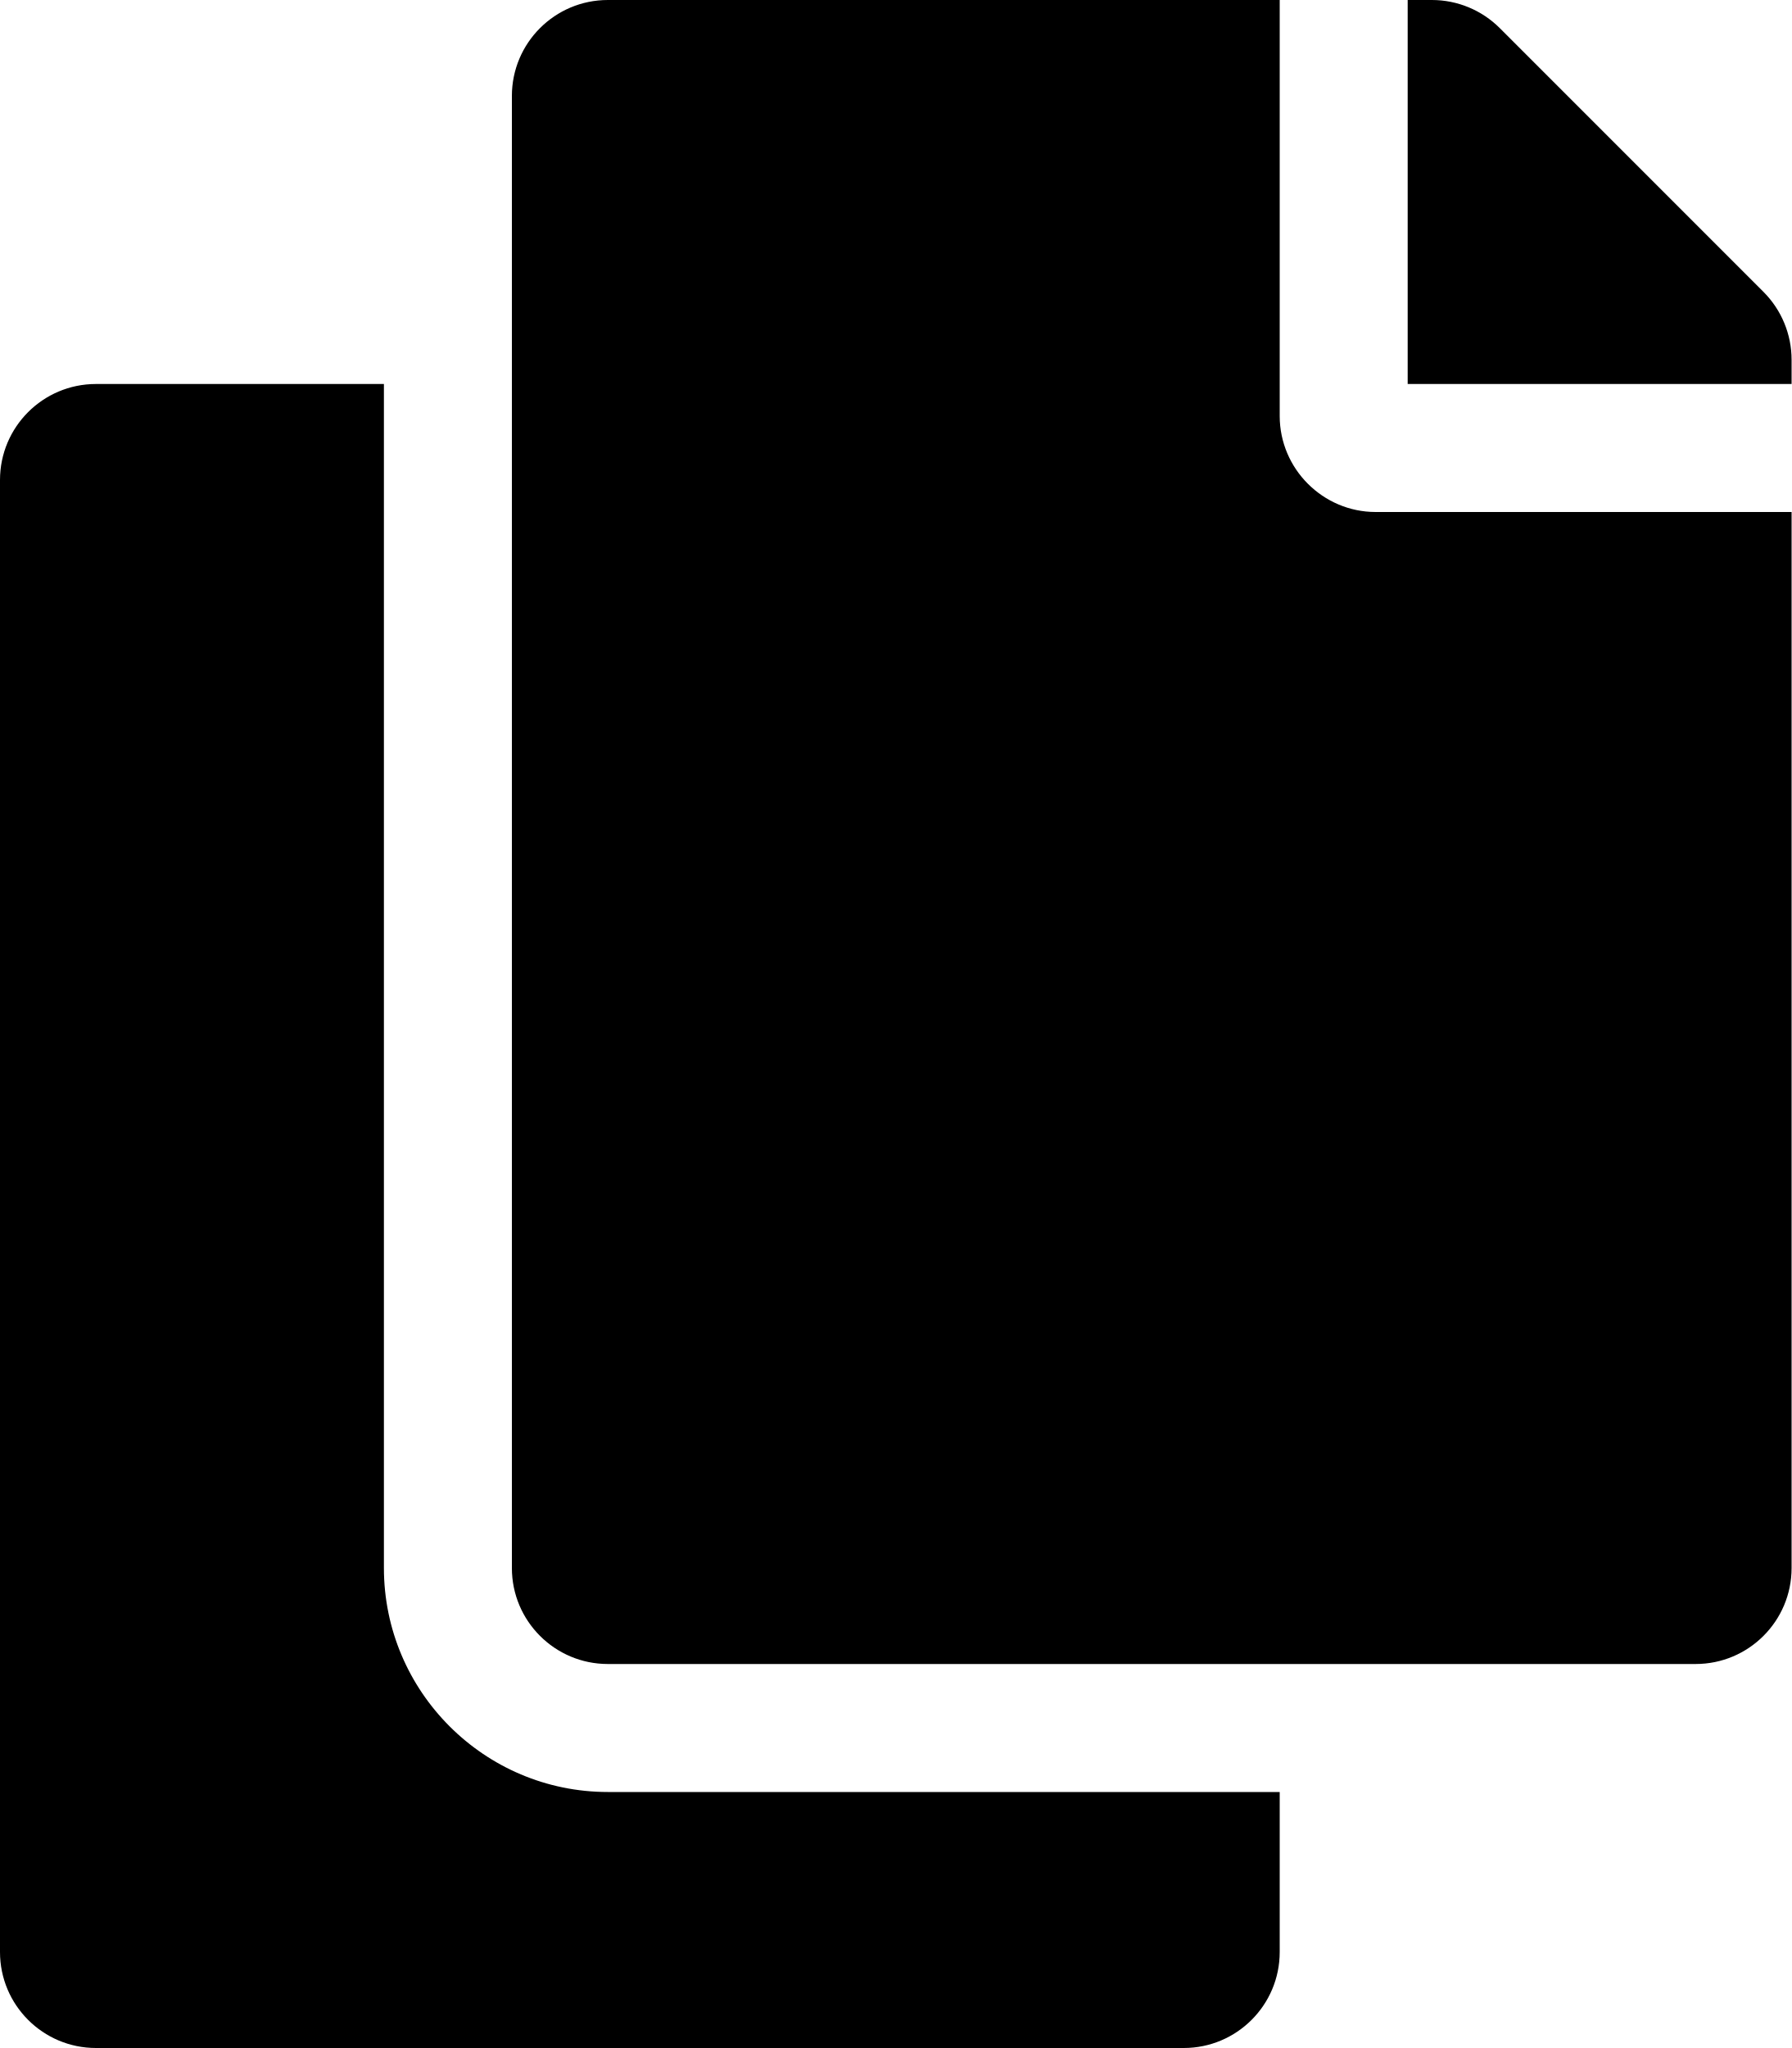
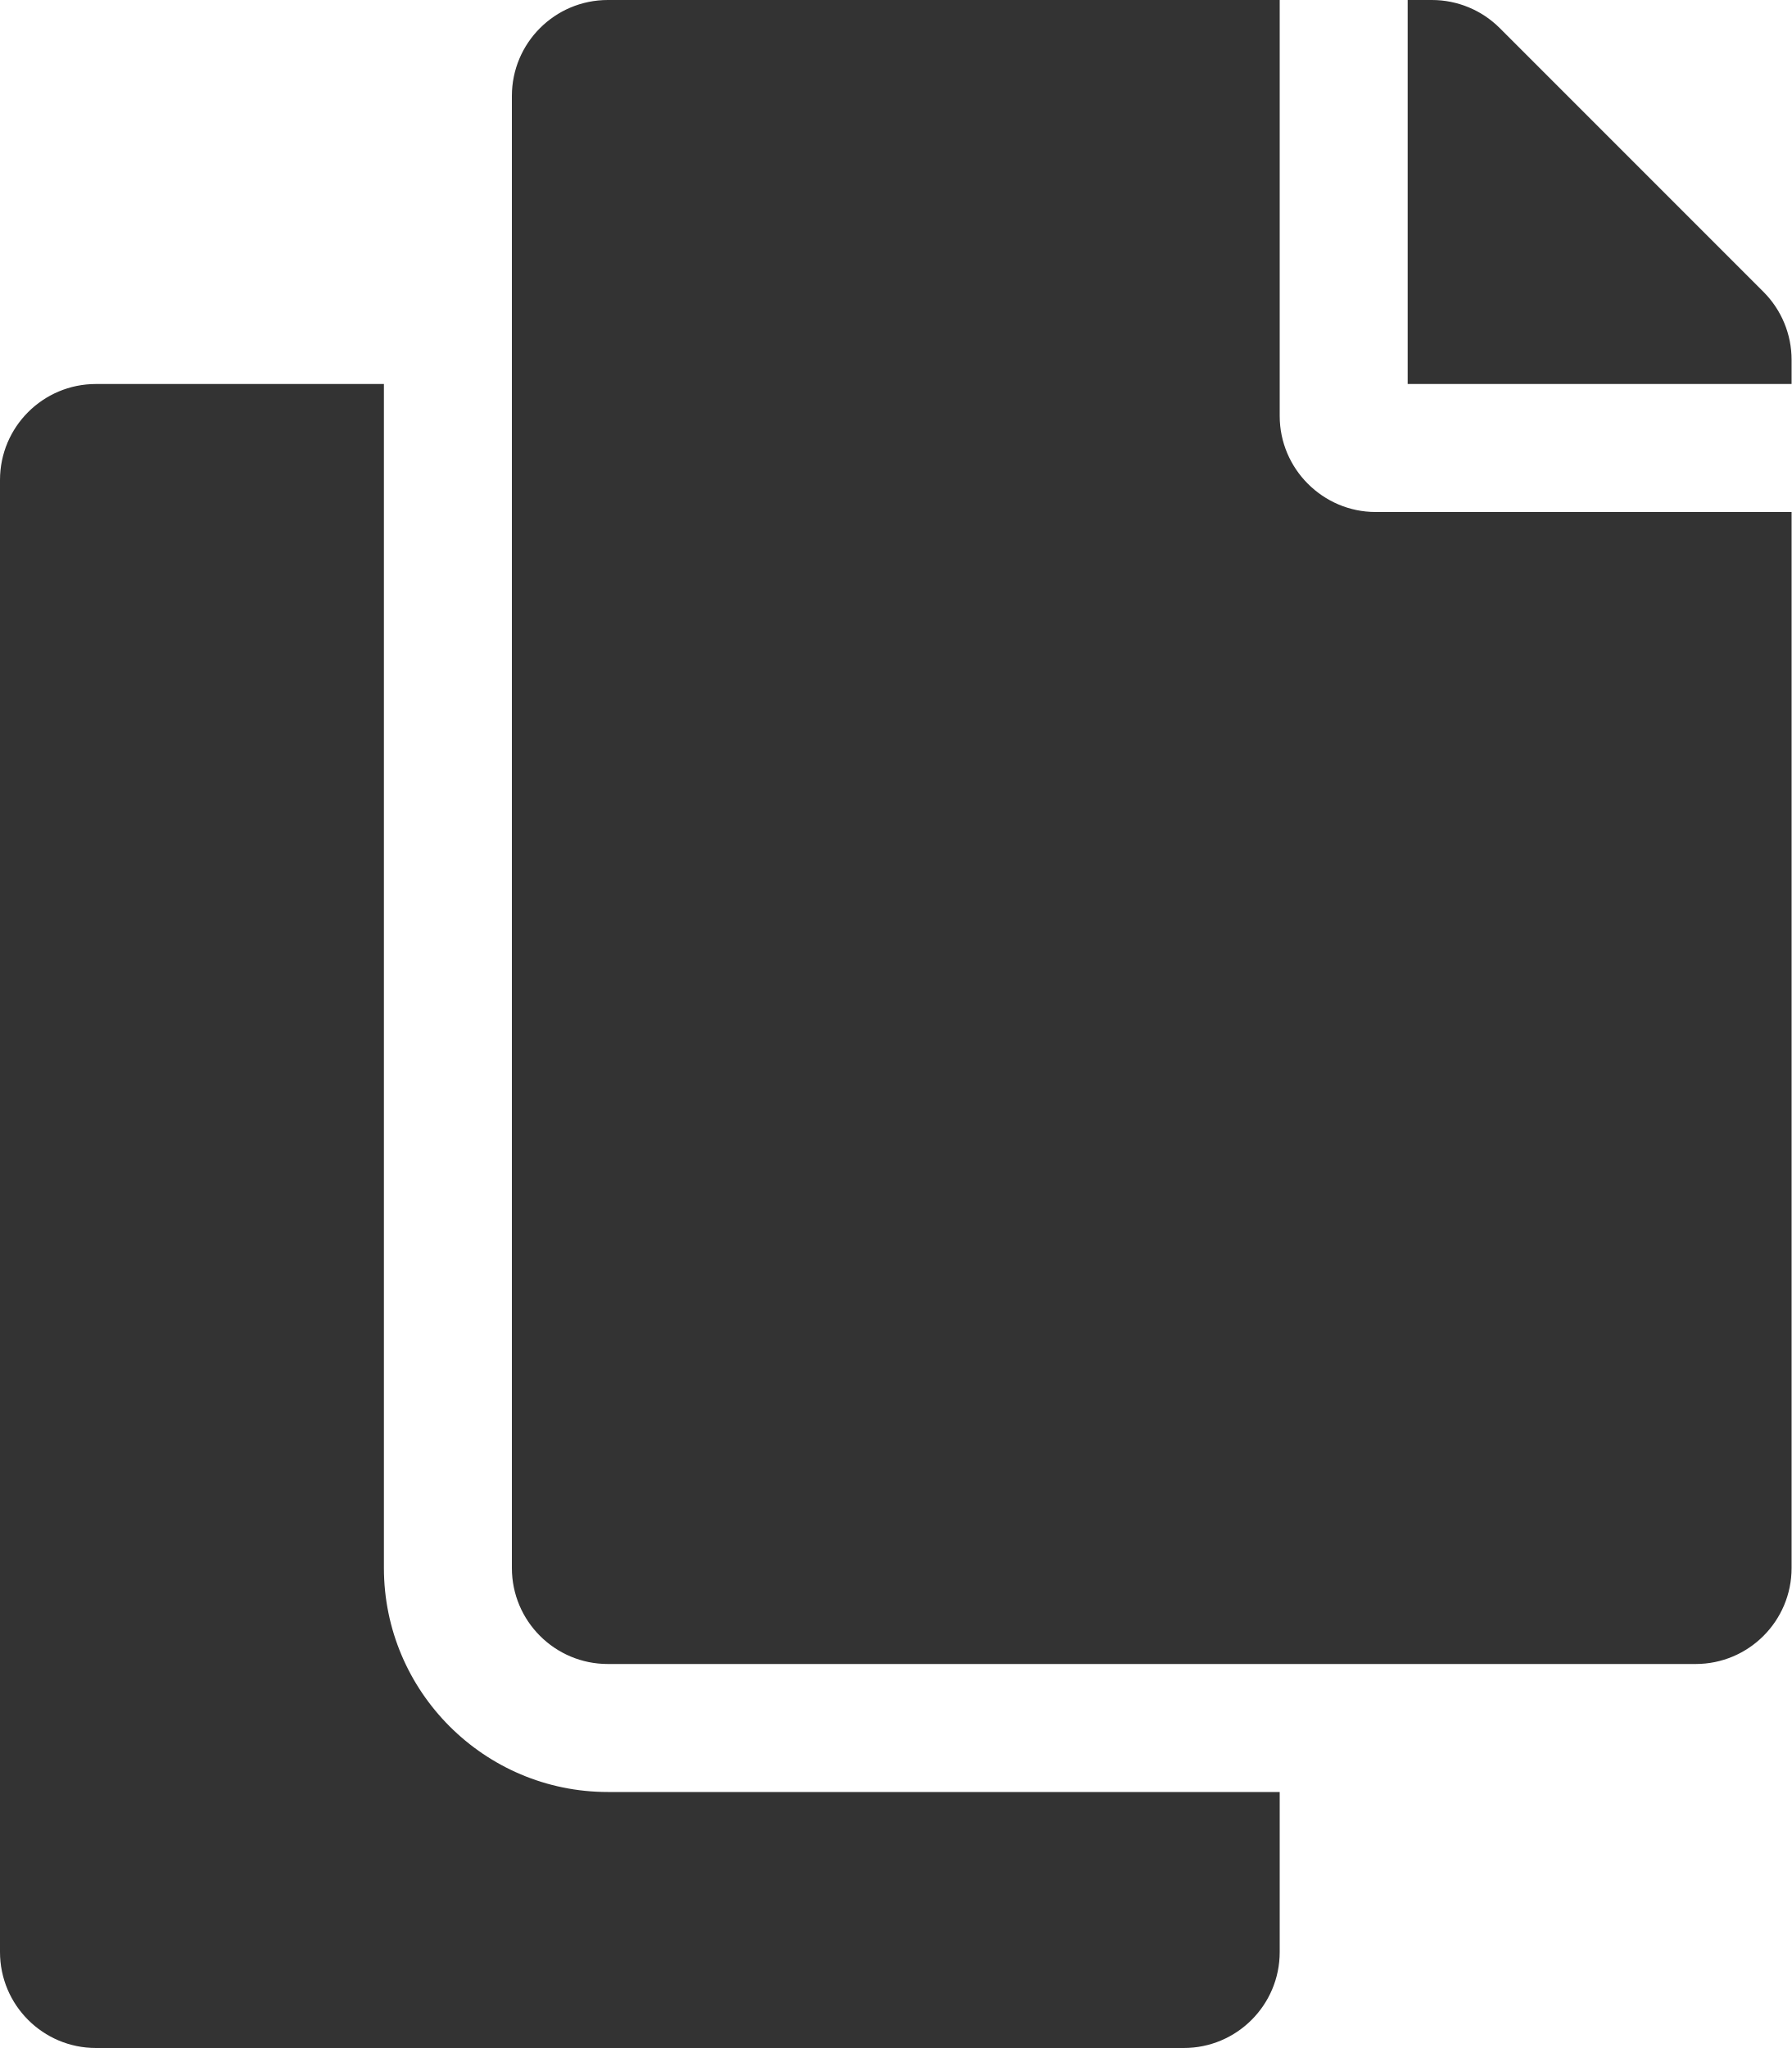
<svg xmlns="http://www.w3.org/2000/svg" aria-hidden="true" focusable="false" data-prefix="fas" data-icon="copy" class="svg-inline--fa fa-copy fa-w-14" role="img" viewBox="0 0 448 512">
-   <path fill="currentColor" d="M320 448v40c0 13.255-10.745 24-24 24H24c-13.255 0-24-10.745-24-24V120c0-13.255 10.745-24 24-24h72v296c0 30.879 25.121 56 56 56h168zm0-344V0H152c-13.255 0-24 10.745-24 24v368c0 13.255 10.745 24 24 24h272c13.255 0 24-10.745 24-24V128H344c-13.2 0-24-10.8-24-24zm120.971-31.029L375.029 7.029A24 24 0 0 0 358.059 0H352v96h96v-6.059a24 24 0 0 0-7.029-16.97z" />
+   <path fill="#333" d="M320 448v40c0 13.255-10.745 24-24 24H24c-13.255 0-24-10.745-24-24V120c0-13.255 10.745-24 24-24h72v296c0 30.879 25.121 56 56 56h168zm0-344V0H152c-13.255 0-24 10.745-24 24v368c0 13.255 10.745 24 24 24h272c13.255 0 24-10.745 24-24V128H344c-13.2 0-24-10.8-24-24zm120.971-31.029L375.029 7.029A24 24 0 0 0 358.059 0H352v96h96v-6.059a24 24 0 0 0-7.029-16.97z" />
</svg>
